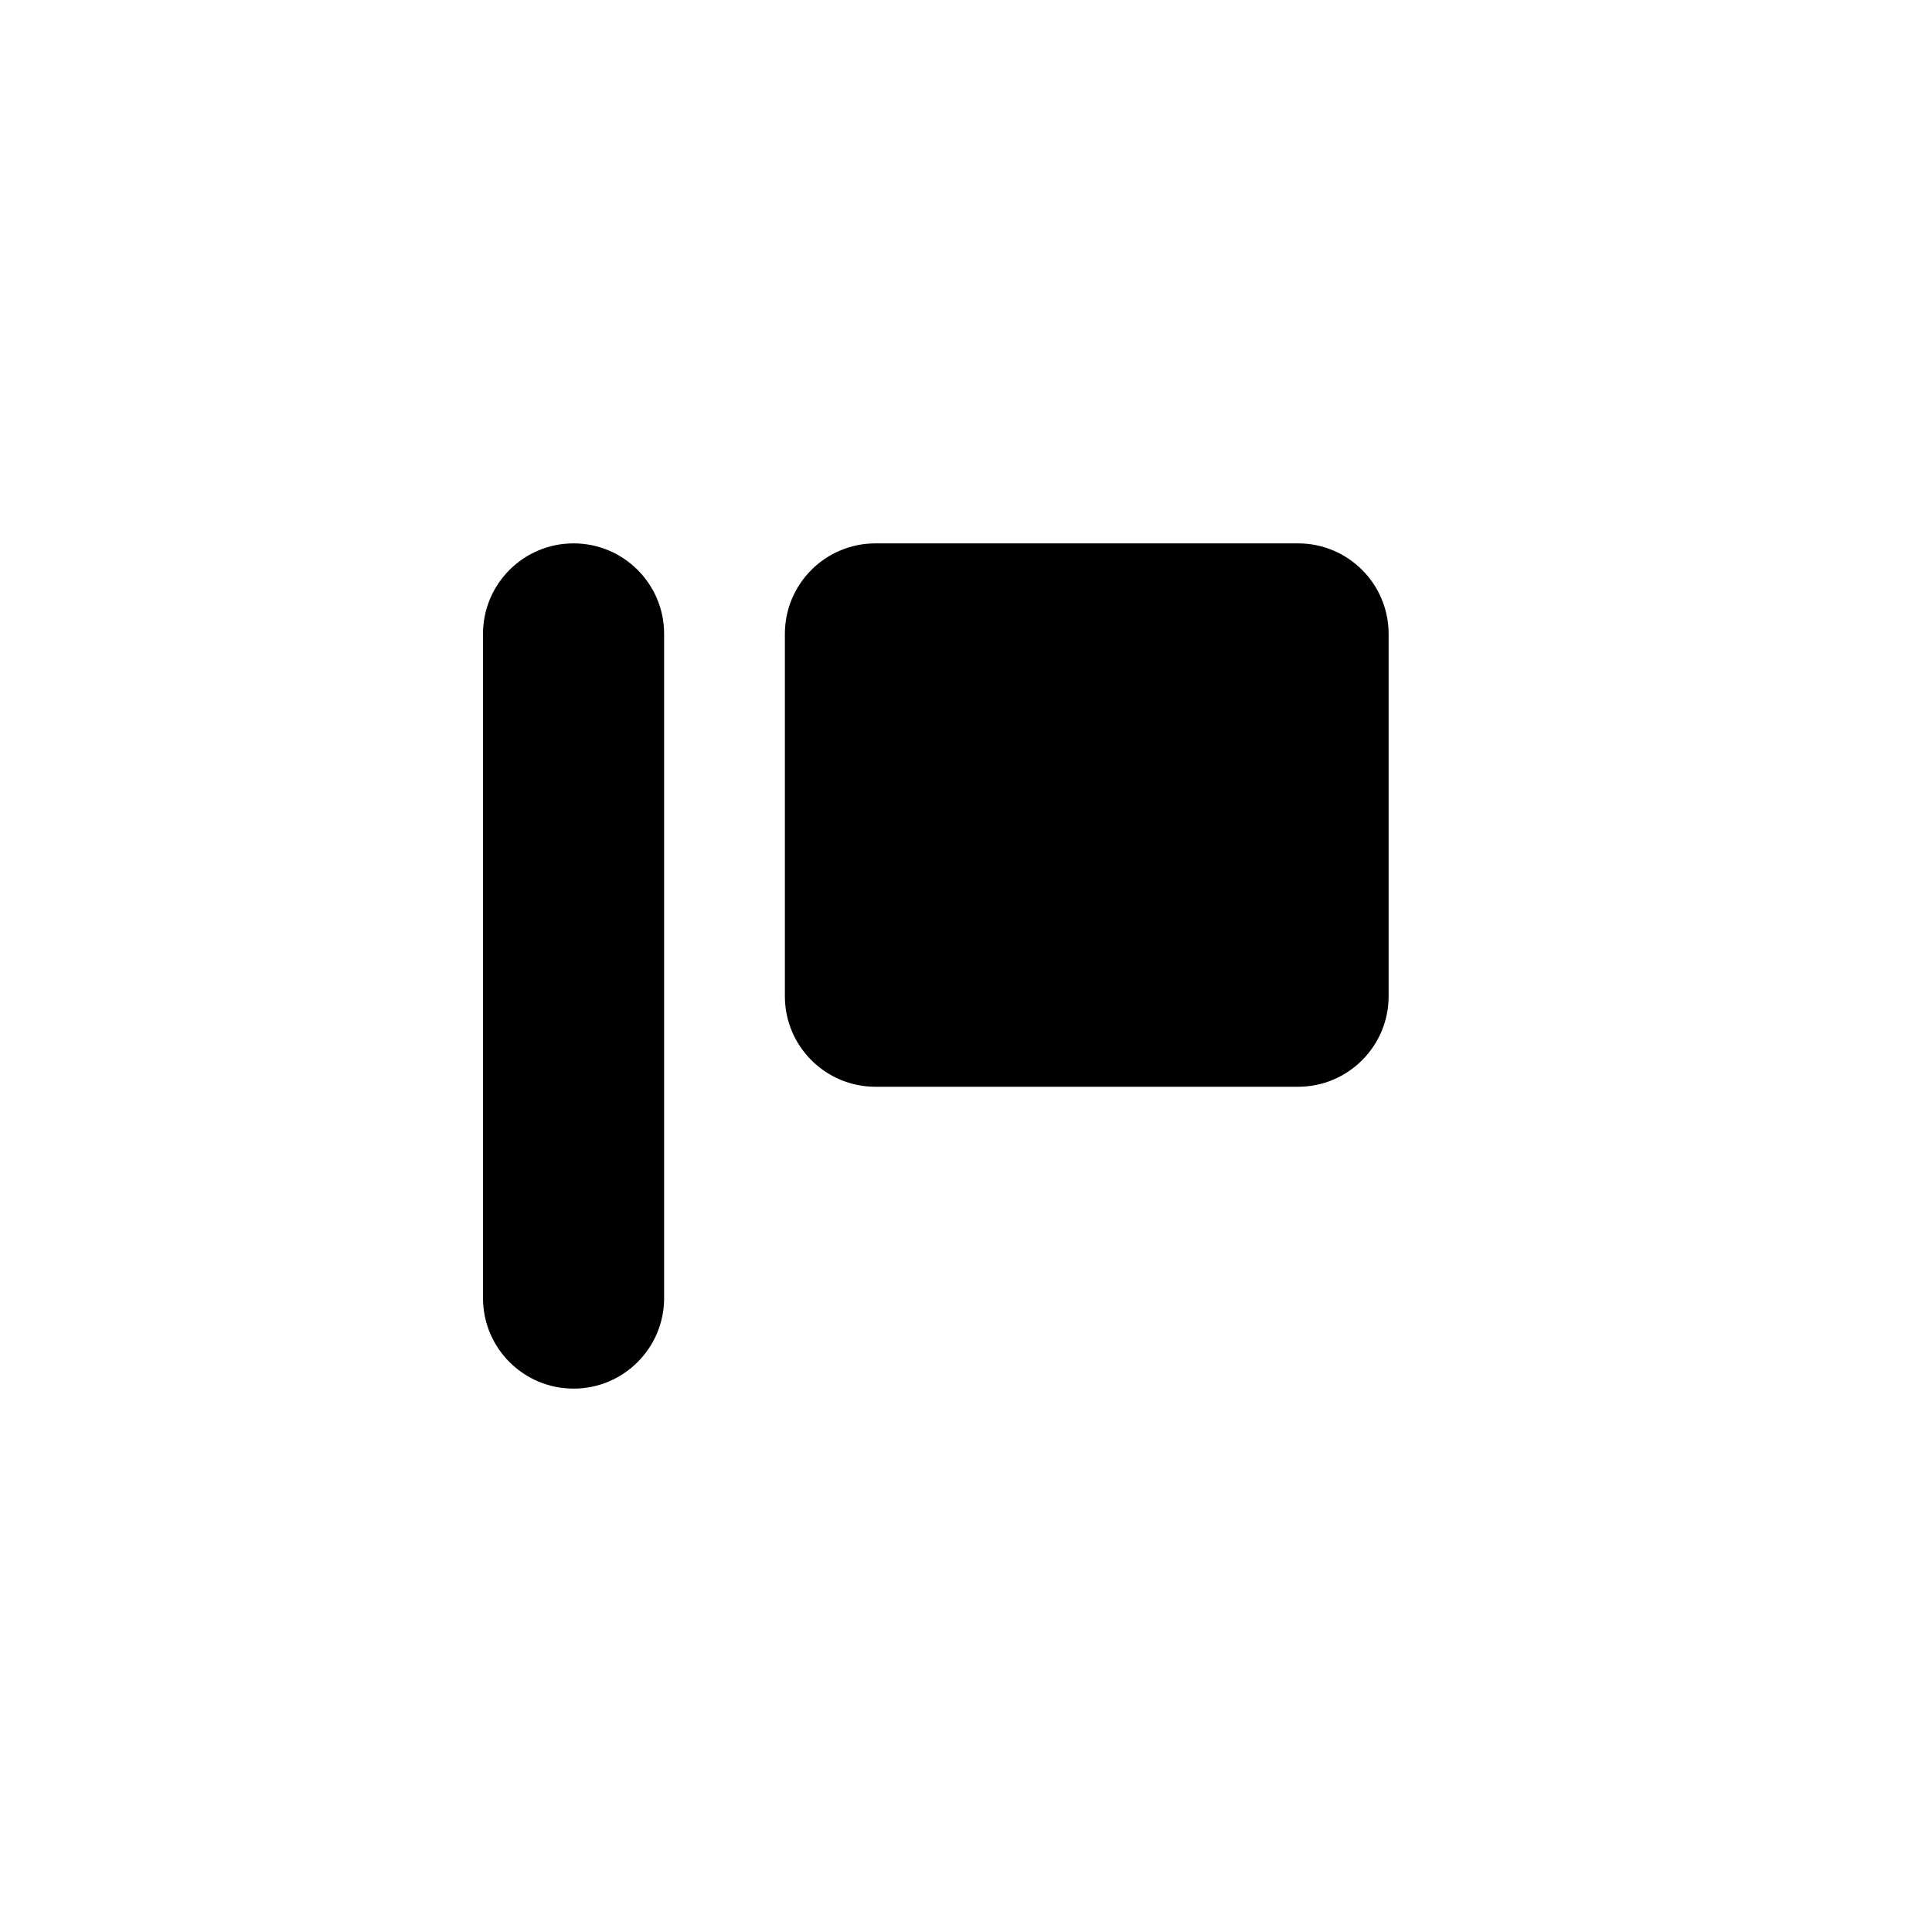
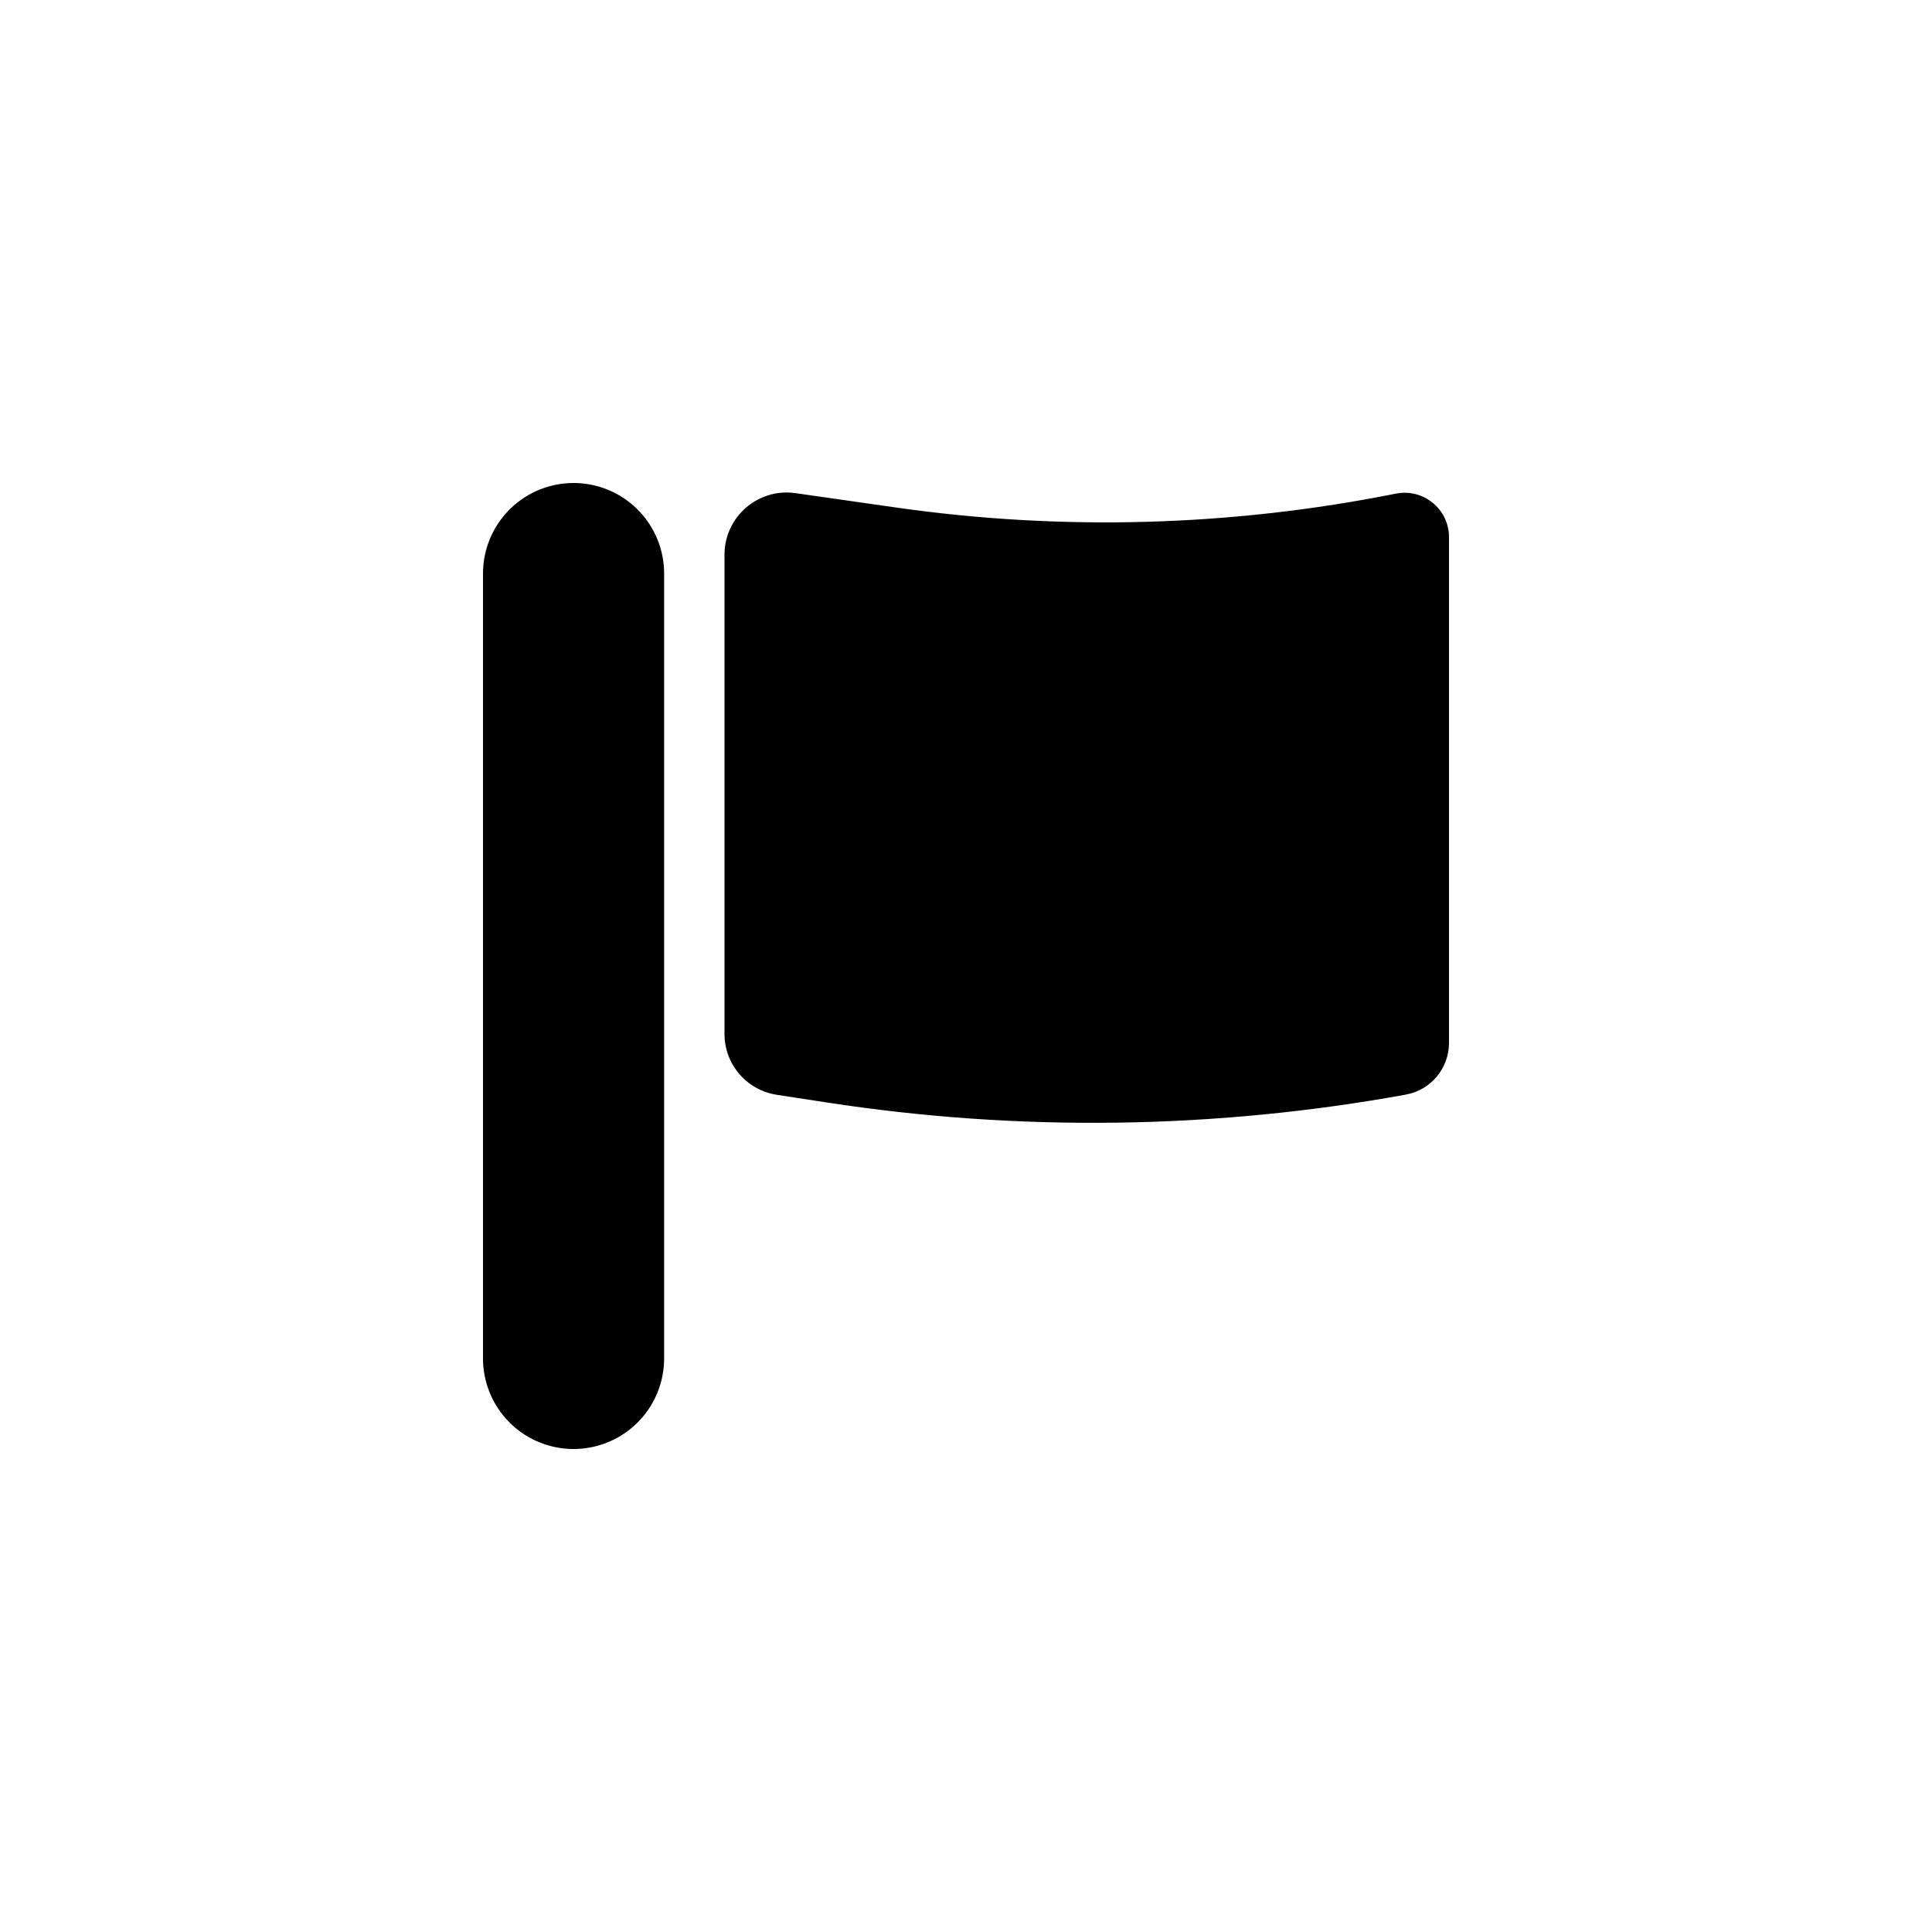
<svg xmlns="http://www.w3.org/2000/svg" width="32" height="32" viewBox="0 0 32 32" fill="none">
-   <rect x="8" y="9" width="3" height="14" rx="1.5" fill="currentColor" />
-   <rect x="13" y="9" width="10" height="9" rx="1.5" fill="currentColor" />
+   <path d="M9.5 9.5V22.5" stroke="currentColor" stroke-width="3" stroke-linecap="round" />
+   <path fill-rule="evenodd" clip-rule="evenodd" d="M12 9.188C12 8.561 12.555 8.079 13.176 8.168L14.841 8.406C17.594 8.799 20.393 8.721 23.12 8.176V8.176C23.575 8.085 24 8.433 24 8.898V17.274C24 17.695 23.699 18.055 23.286 18.13V18.13C20.117 18.706 16.875 18.75 13.692 18.26L12.864 18.133C12.367 18.056 12 17.629 12 17.125V9.188Z" fill="currentColor" />
</svg>
